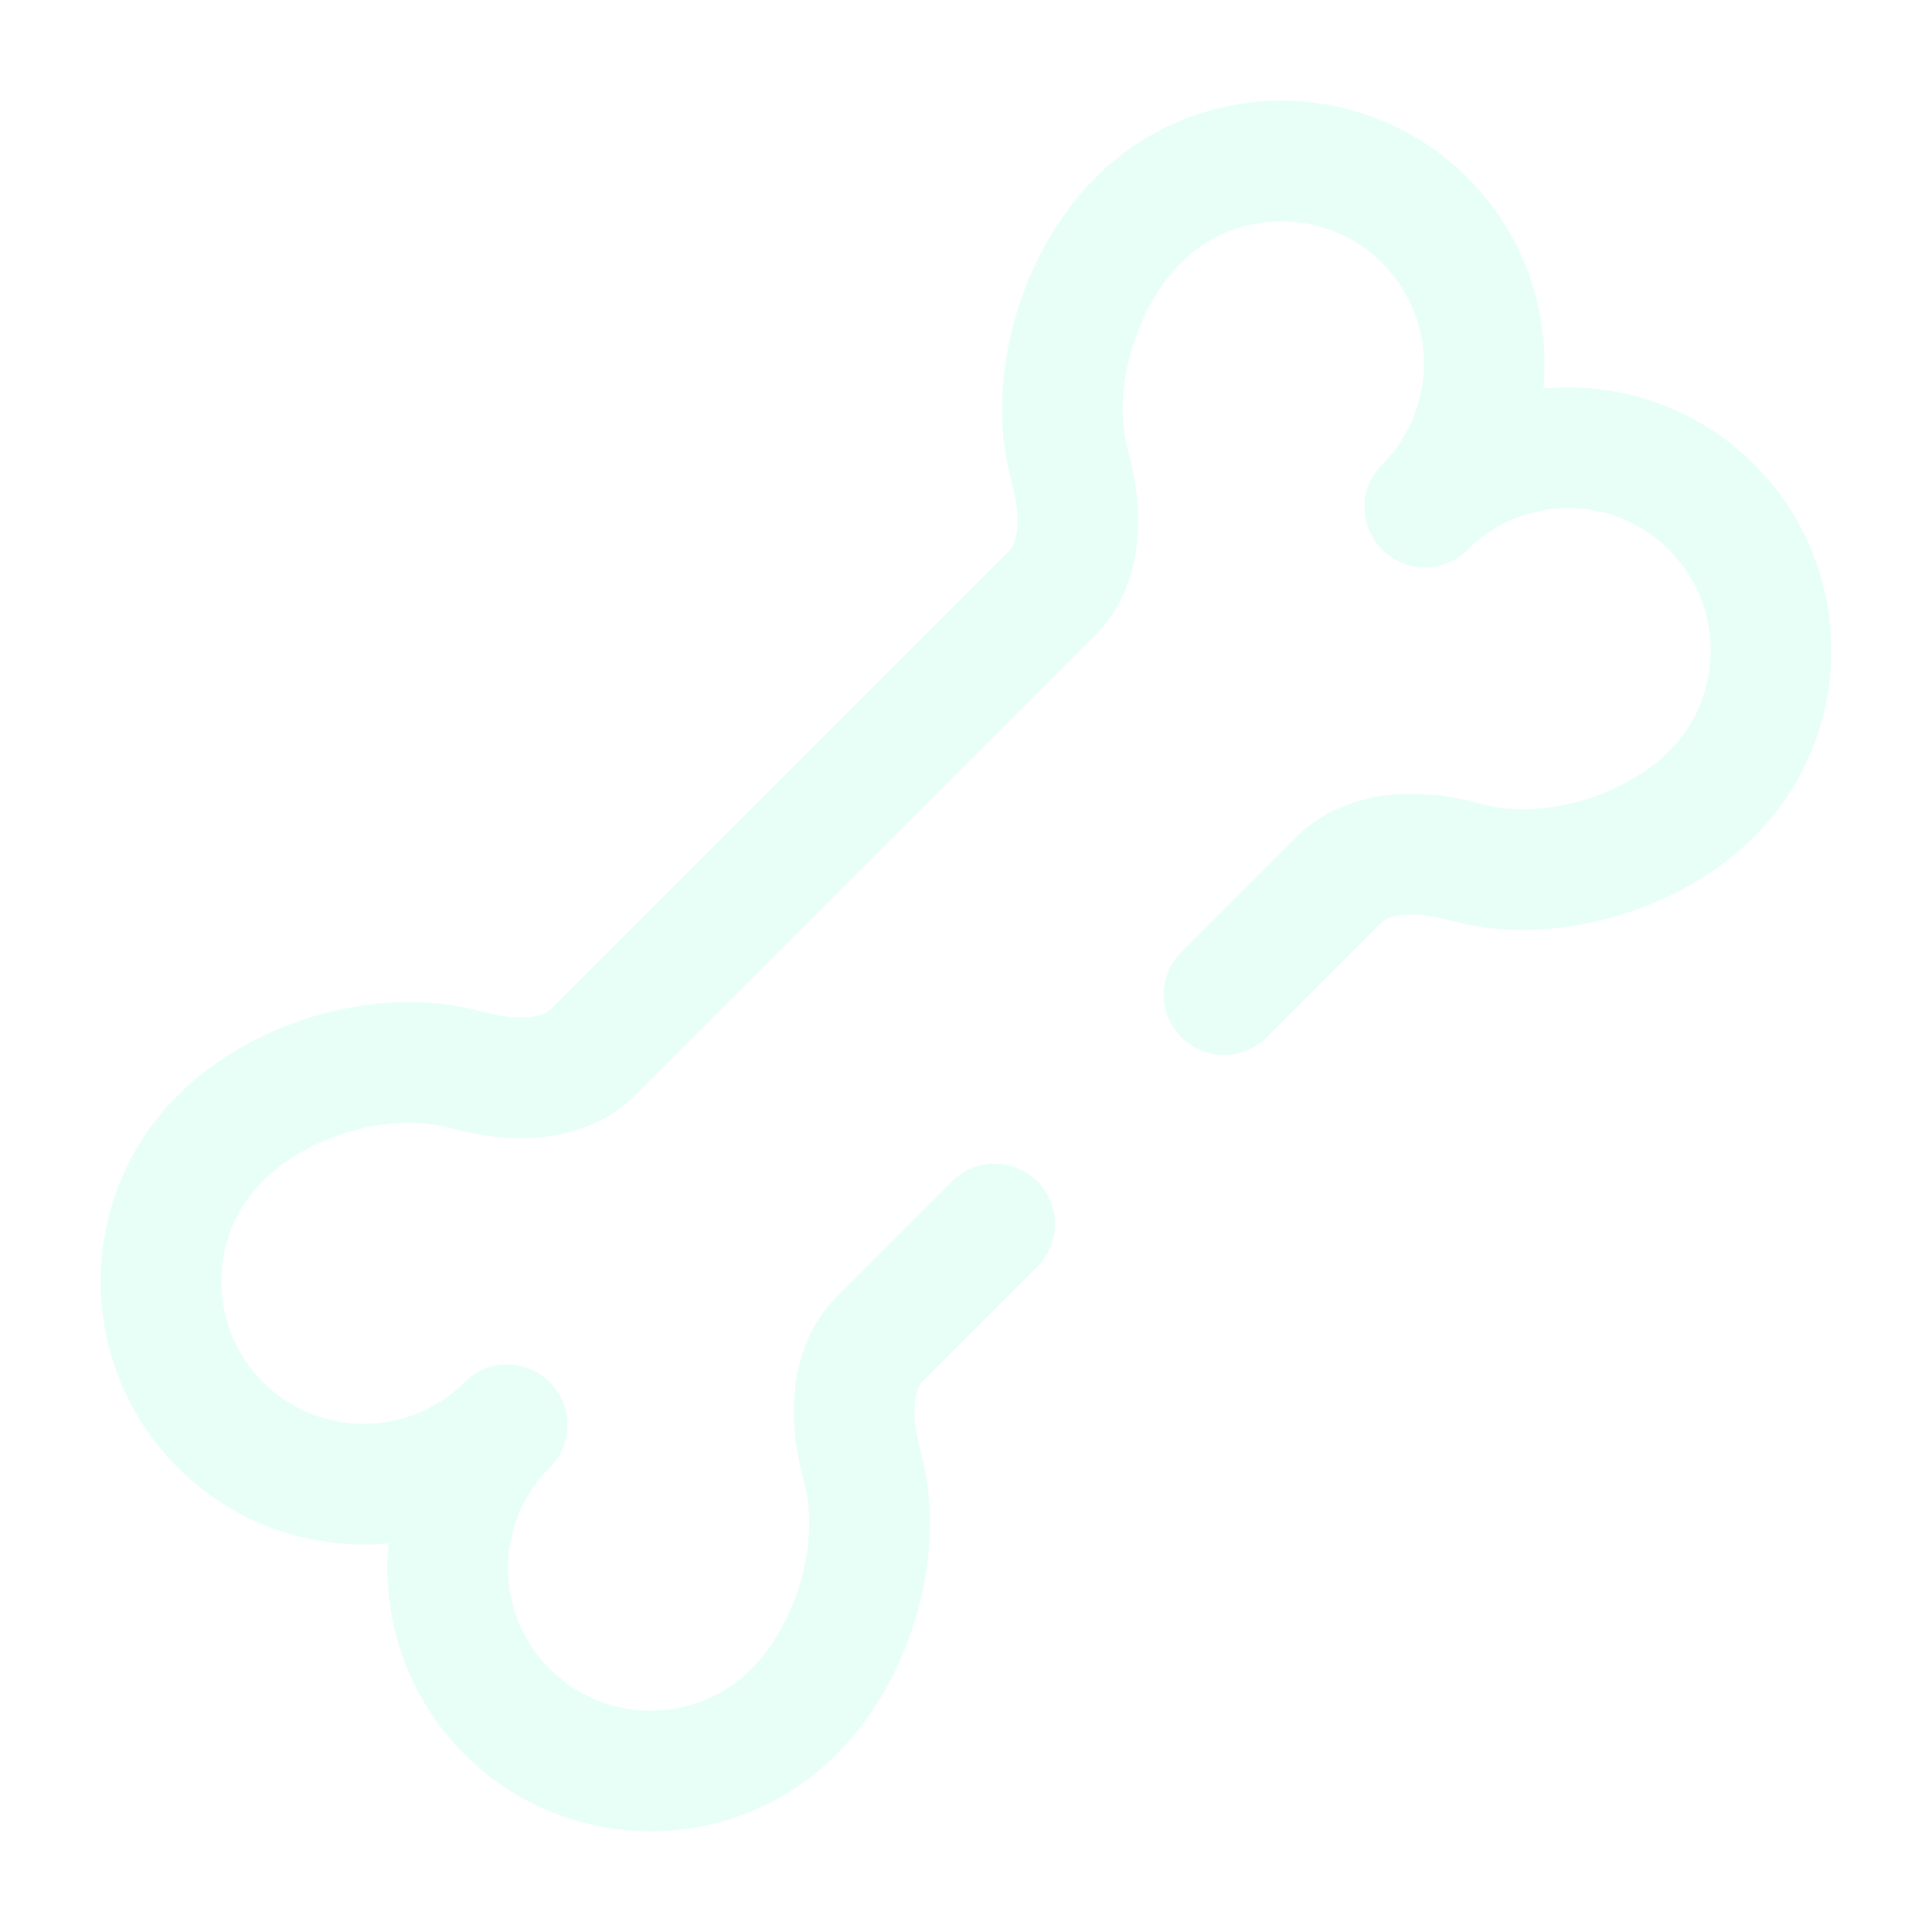
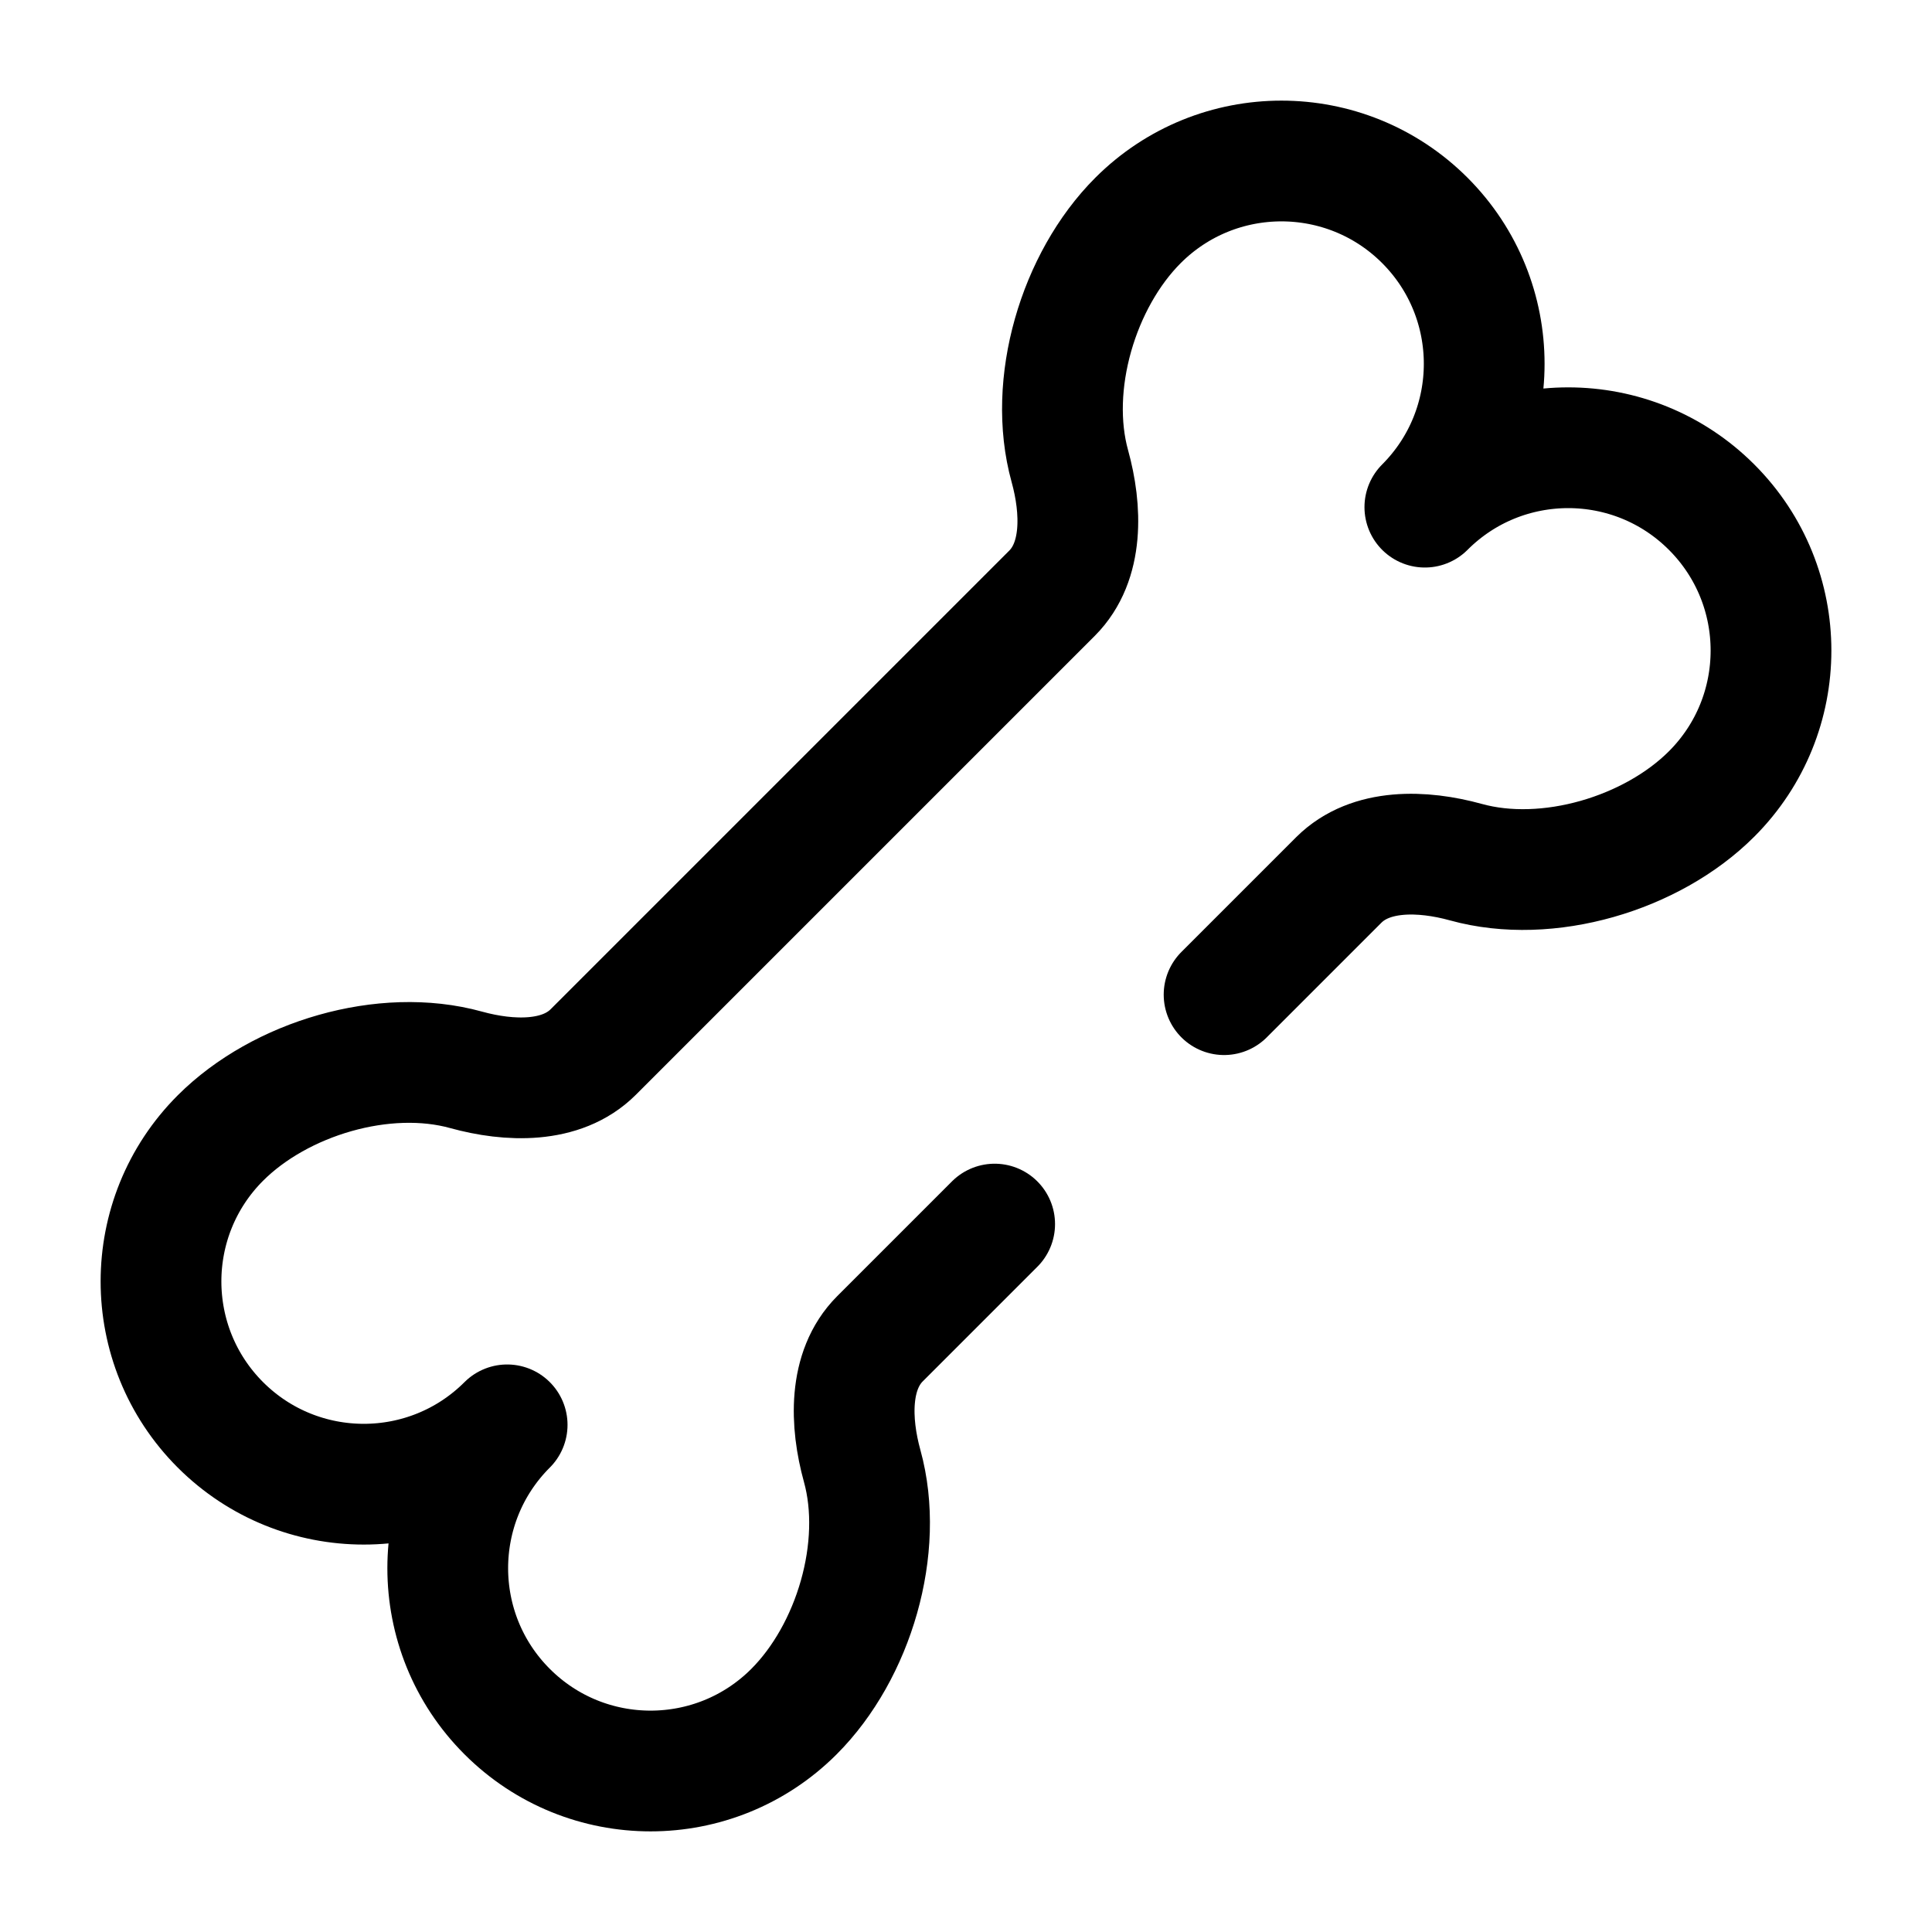
<svg xmlns="http://www.w3.org/2000/svg" width="64px" height="64px" viewBox="0 0 24 24" fill="none">
  <g id="SVGRepo_bgCarrier" stroke-width="0" />
  <g id="SVGRepo_tracerCarrier" stroke-linecap="round" stroke-linejoin="round" />
  <g id="SVGRepo_iconCarrier">
-     <path d="M12.356 15.206L10.931 16.631C10.538 17.025 10.562 17.674 10.71 18.21C10.991 19.224 10.606 20.519 9.863 21.262C8.879 22.246 7.284 22.246 6.3 21.262C5.316 20.279 5.316 18.683 6.3 17.7C5.316 18.683 3.722 18.683 2.738 17.7C1.754 16.716 1.754 15.121 2.738 14.137C3.481 13.394 4.776 13.009 5.79 13.29C6.326 13.438 6.975 13.462 7.369 13.069L13.069 7.369C13.462 6.975 13.438 6.326 13.29 5.79C13.009 4.776 13.394 3.481 14.137 2.738C15.121 1.754 16.716 1.754 17.7 2.738C18.683 3.722 18.683 5.316 17.7 6.3C18.683 5.316 20.279 5.316 21.262 6.3C22.246 7.284 22.246 8.879 21.262 9.863C20.519 10.606 19.224 10.991 18.21 10.71C17.674 10.562 17.025 10.538 16.631 10.931L15.206 12.356" stroke="#e8fff7" stroke-width="1.5" stroke-linecap="round" stroke-linejoin="round" />
+     <path d="M12.356 15.206L10.931 16.631C10.538 17.025 10.562 17.674 10.71 18.21C10.991 19.224 10.606 20.519 9.863 21.262C8.879 22.246 7.284 22.246 6.3 21.262C5.316 20.279 5.316 18.683 6.3 17.7C5.316 18.683 3.722 18.683 2.738 17.7C1.754 16.716 1.754 15.121 2.738 14.137C3.481 13.394 4.776 13.009 5.79 13.29C6.326 13.438 6.975 13.462 7.369 13.069L13.069 7.369C13.462 6.975 13.438 6.326 13.29 5.79C13.009 4.776 13.394 3.481 14.137 2.738C15.121 1.754 16.716 1.754 17.7 2.738C18.683 3.722 18.683 5.316 17.7 6.3C18.683 5.316 20.279 5.316 21.262 6.3C22.246 7.284 22.246 8.879 21.262 9.863C20.519 10.606 19.224 10.991 18.21 10.71C17.674 10.562 17.025 10.538 16.631 10.931L15.206 12.356" stroke="currentColor" stroke-width="1.5" stroke-linecap="round" stroke-linejoin="round" />
  </g>
</svg>
